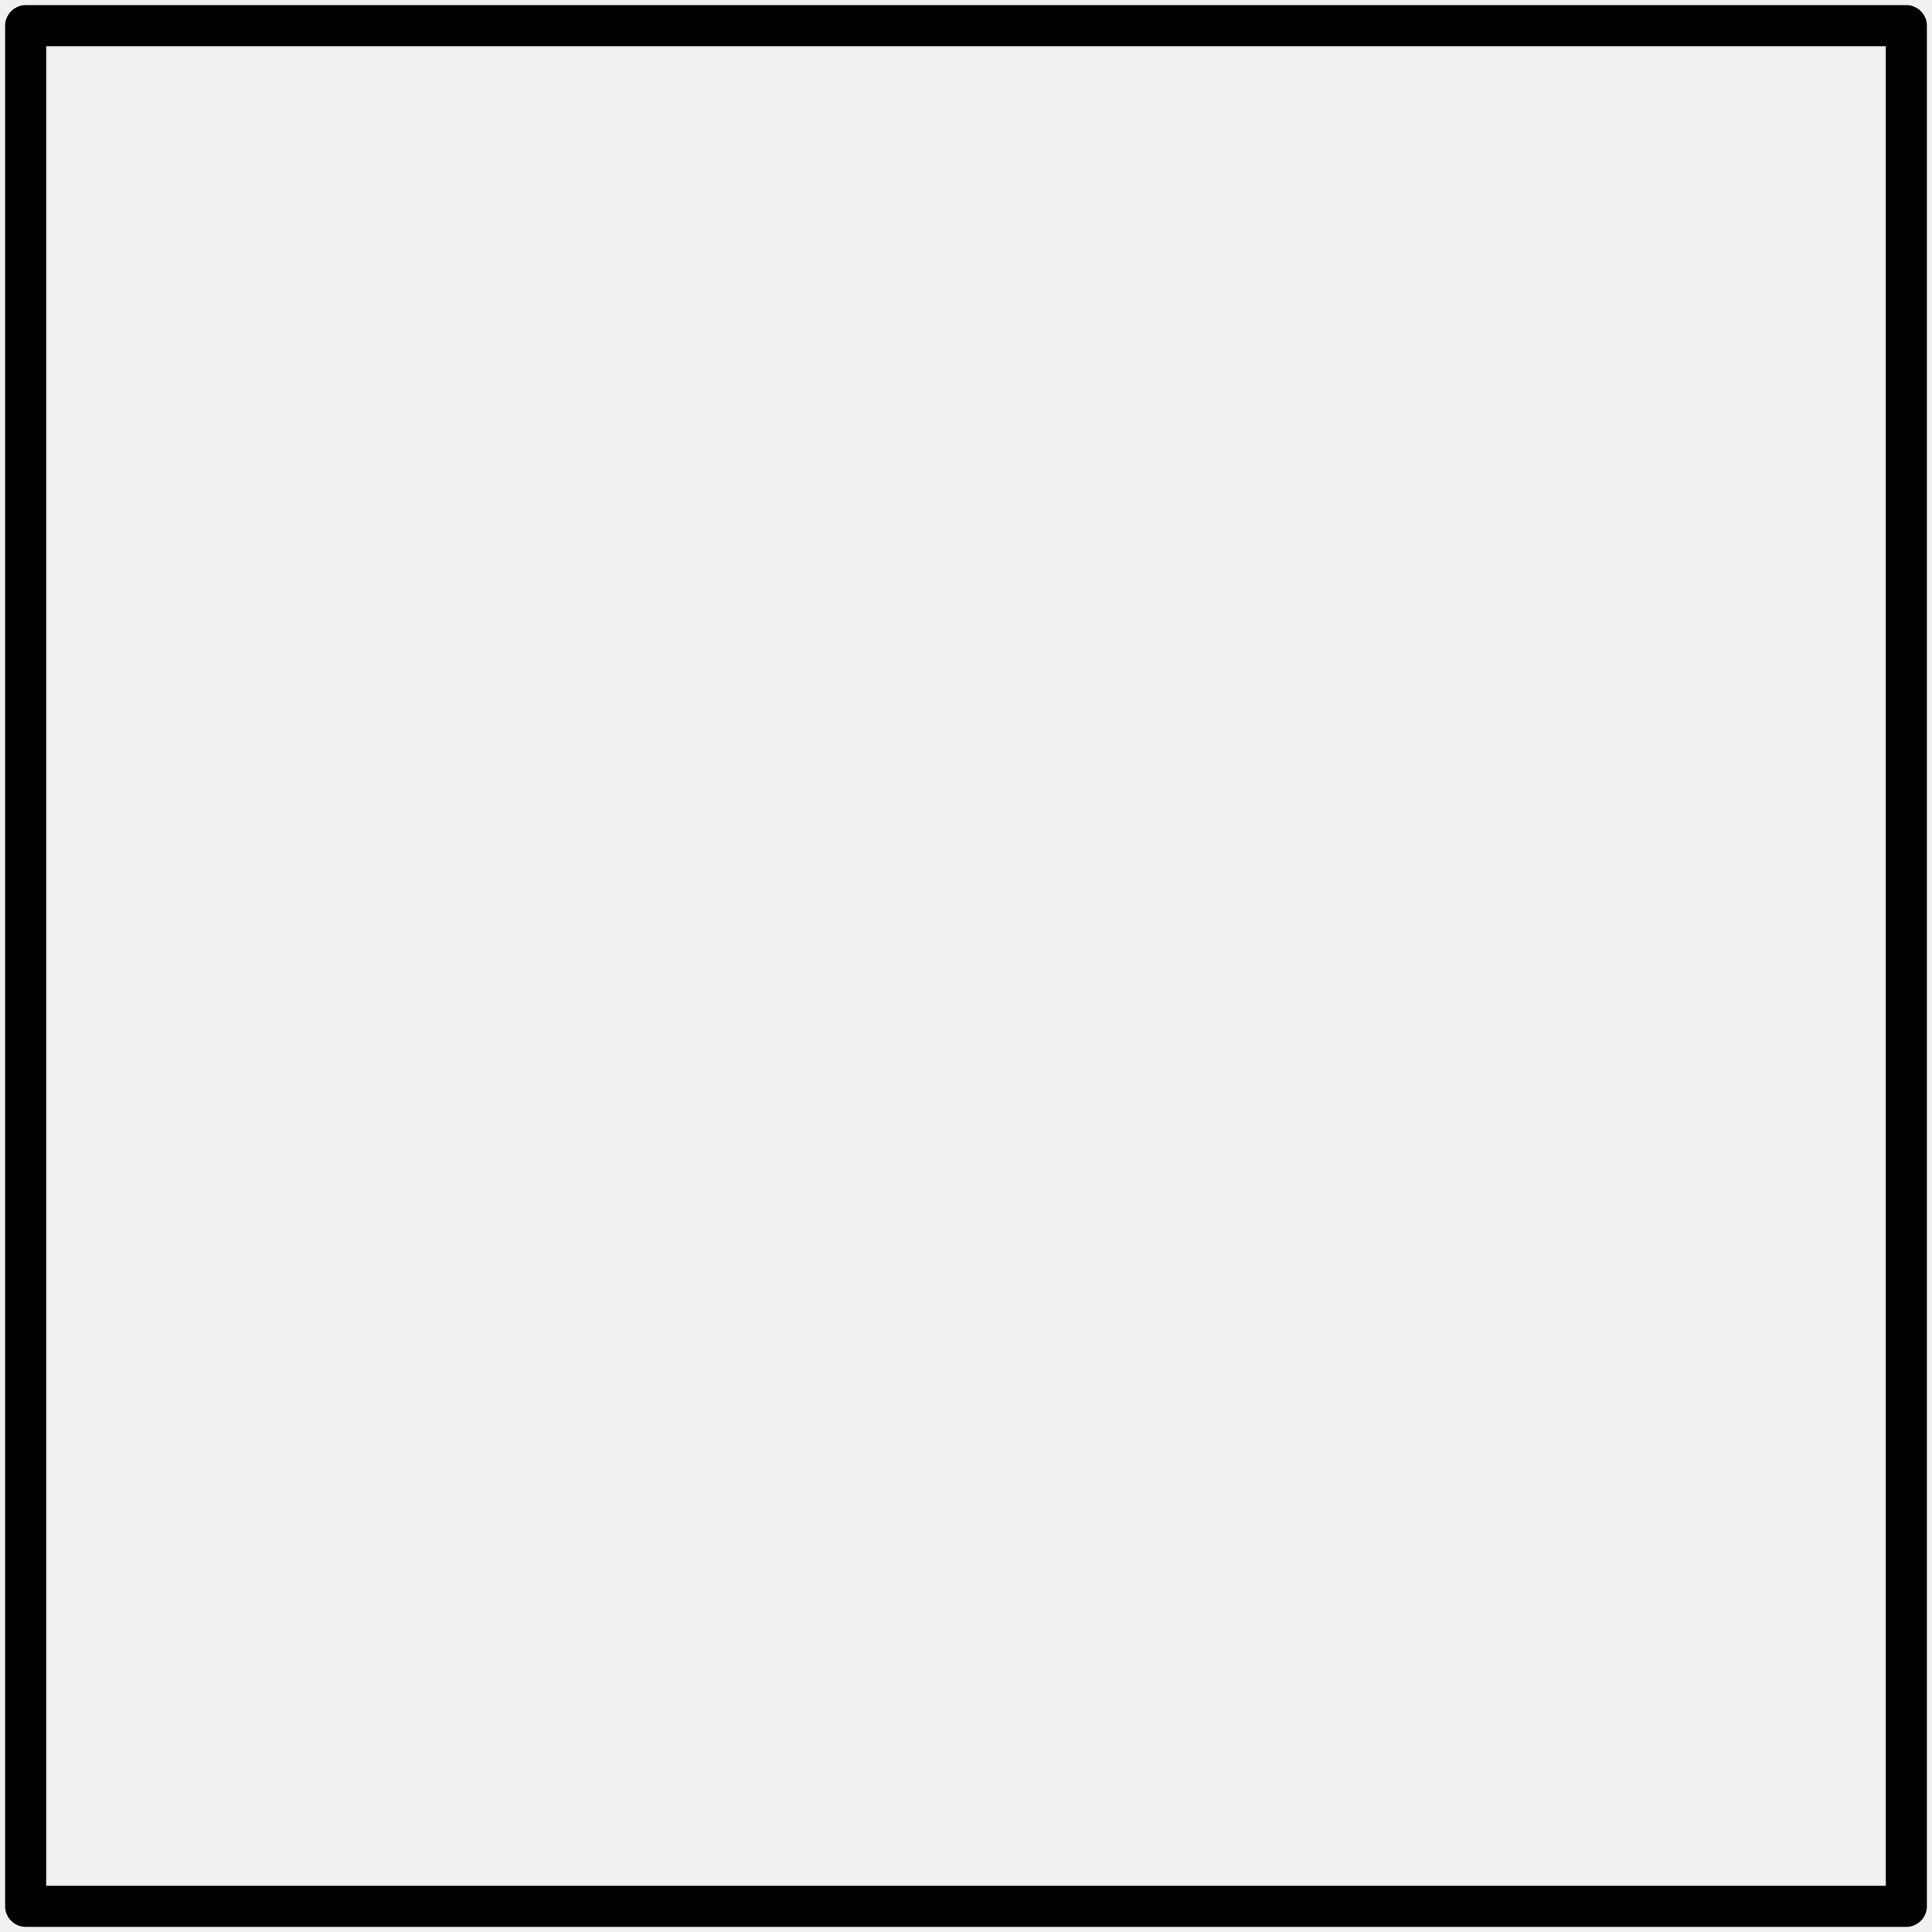
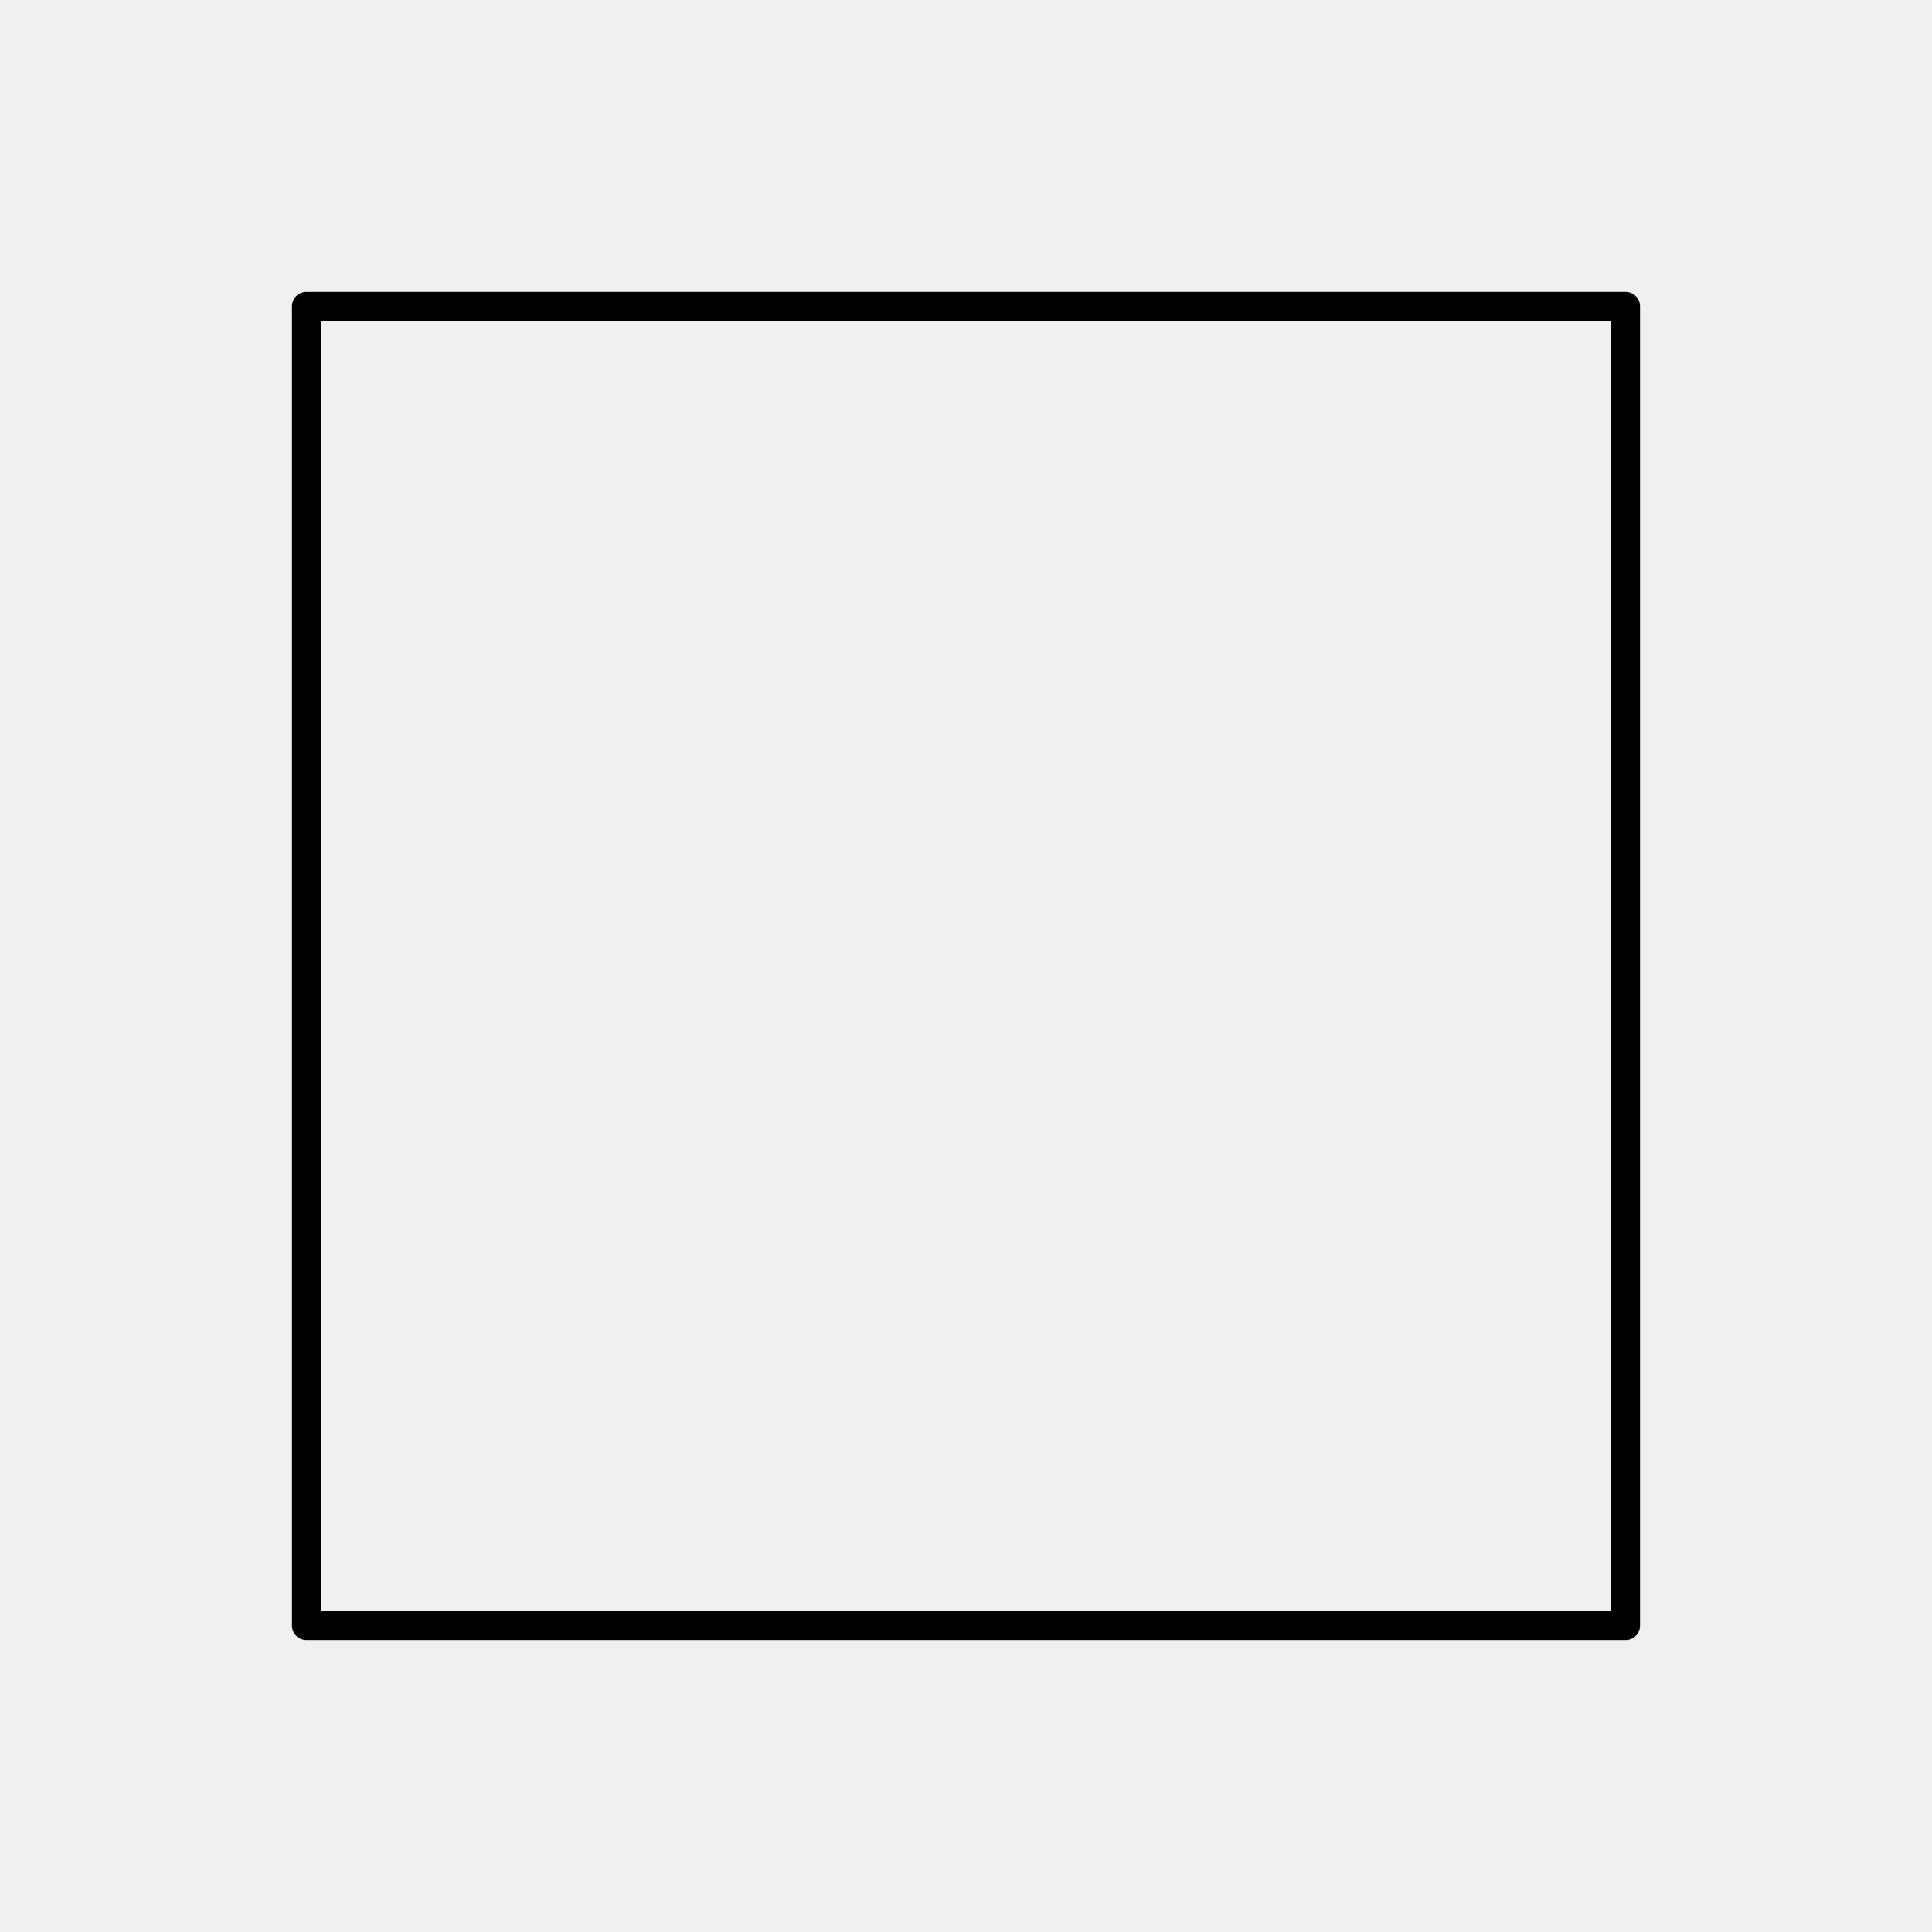
- <svg xmlns="http://www.w3.org/2000/svg" xmlns:xlink="http://www.w3.org/1999/xlink" width="47px" height="47px" viewBox="0 0 47 47" version="1.1">
+ <svg xmlns="http://www.w3.org/2000/svg" xmlns:xlink="http://www.w3.org/1999/xlink" width="47px" height="47px" viewBox="-10 -10 67 67" version="1.1">
  <defs>
    <path d="M46.375,0.125 C46.651,0.125 46.875,0.349 46.875,0.625 L46.875,46.375 C46.875,46.651 46.651,46.875 46.375,46.875 L0.625,46.875 C0.349,46.875 0.125,46.651 0.125,46.375 L0.125,0.625 C0.125,0.349 0.349,0.125 0.625,0.125 L46.375,0.125 Z M45.875,1.125 L1.125,1.125 L1.125,45.875 L45.875,45.875 L45.875,1.125 Z" id="path-1" />
  </defs>
  <g id="Page-1" stroke="none" stroke-width="1" fill="none" fill-rule="evenodd">
    <g id="SHAPES" transform="translate(-261, -6070)">
      <g id="Group-4540" transform="translate(261, 6070)">
        <mask id="mask-2" fill="white">
          <use xlink:href="#path-1" />
        </mask>
        <g id="Clip-4539" />
        <polygon id="Fill-4538" fill="#000000" mask="url(#mask-2)" points="-4.875 -4.875 51.875 -4.875 51.875 51.875 -4.875 51.875" />
      </g>
    </g>
  </g>
</svg>
